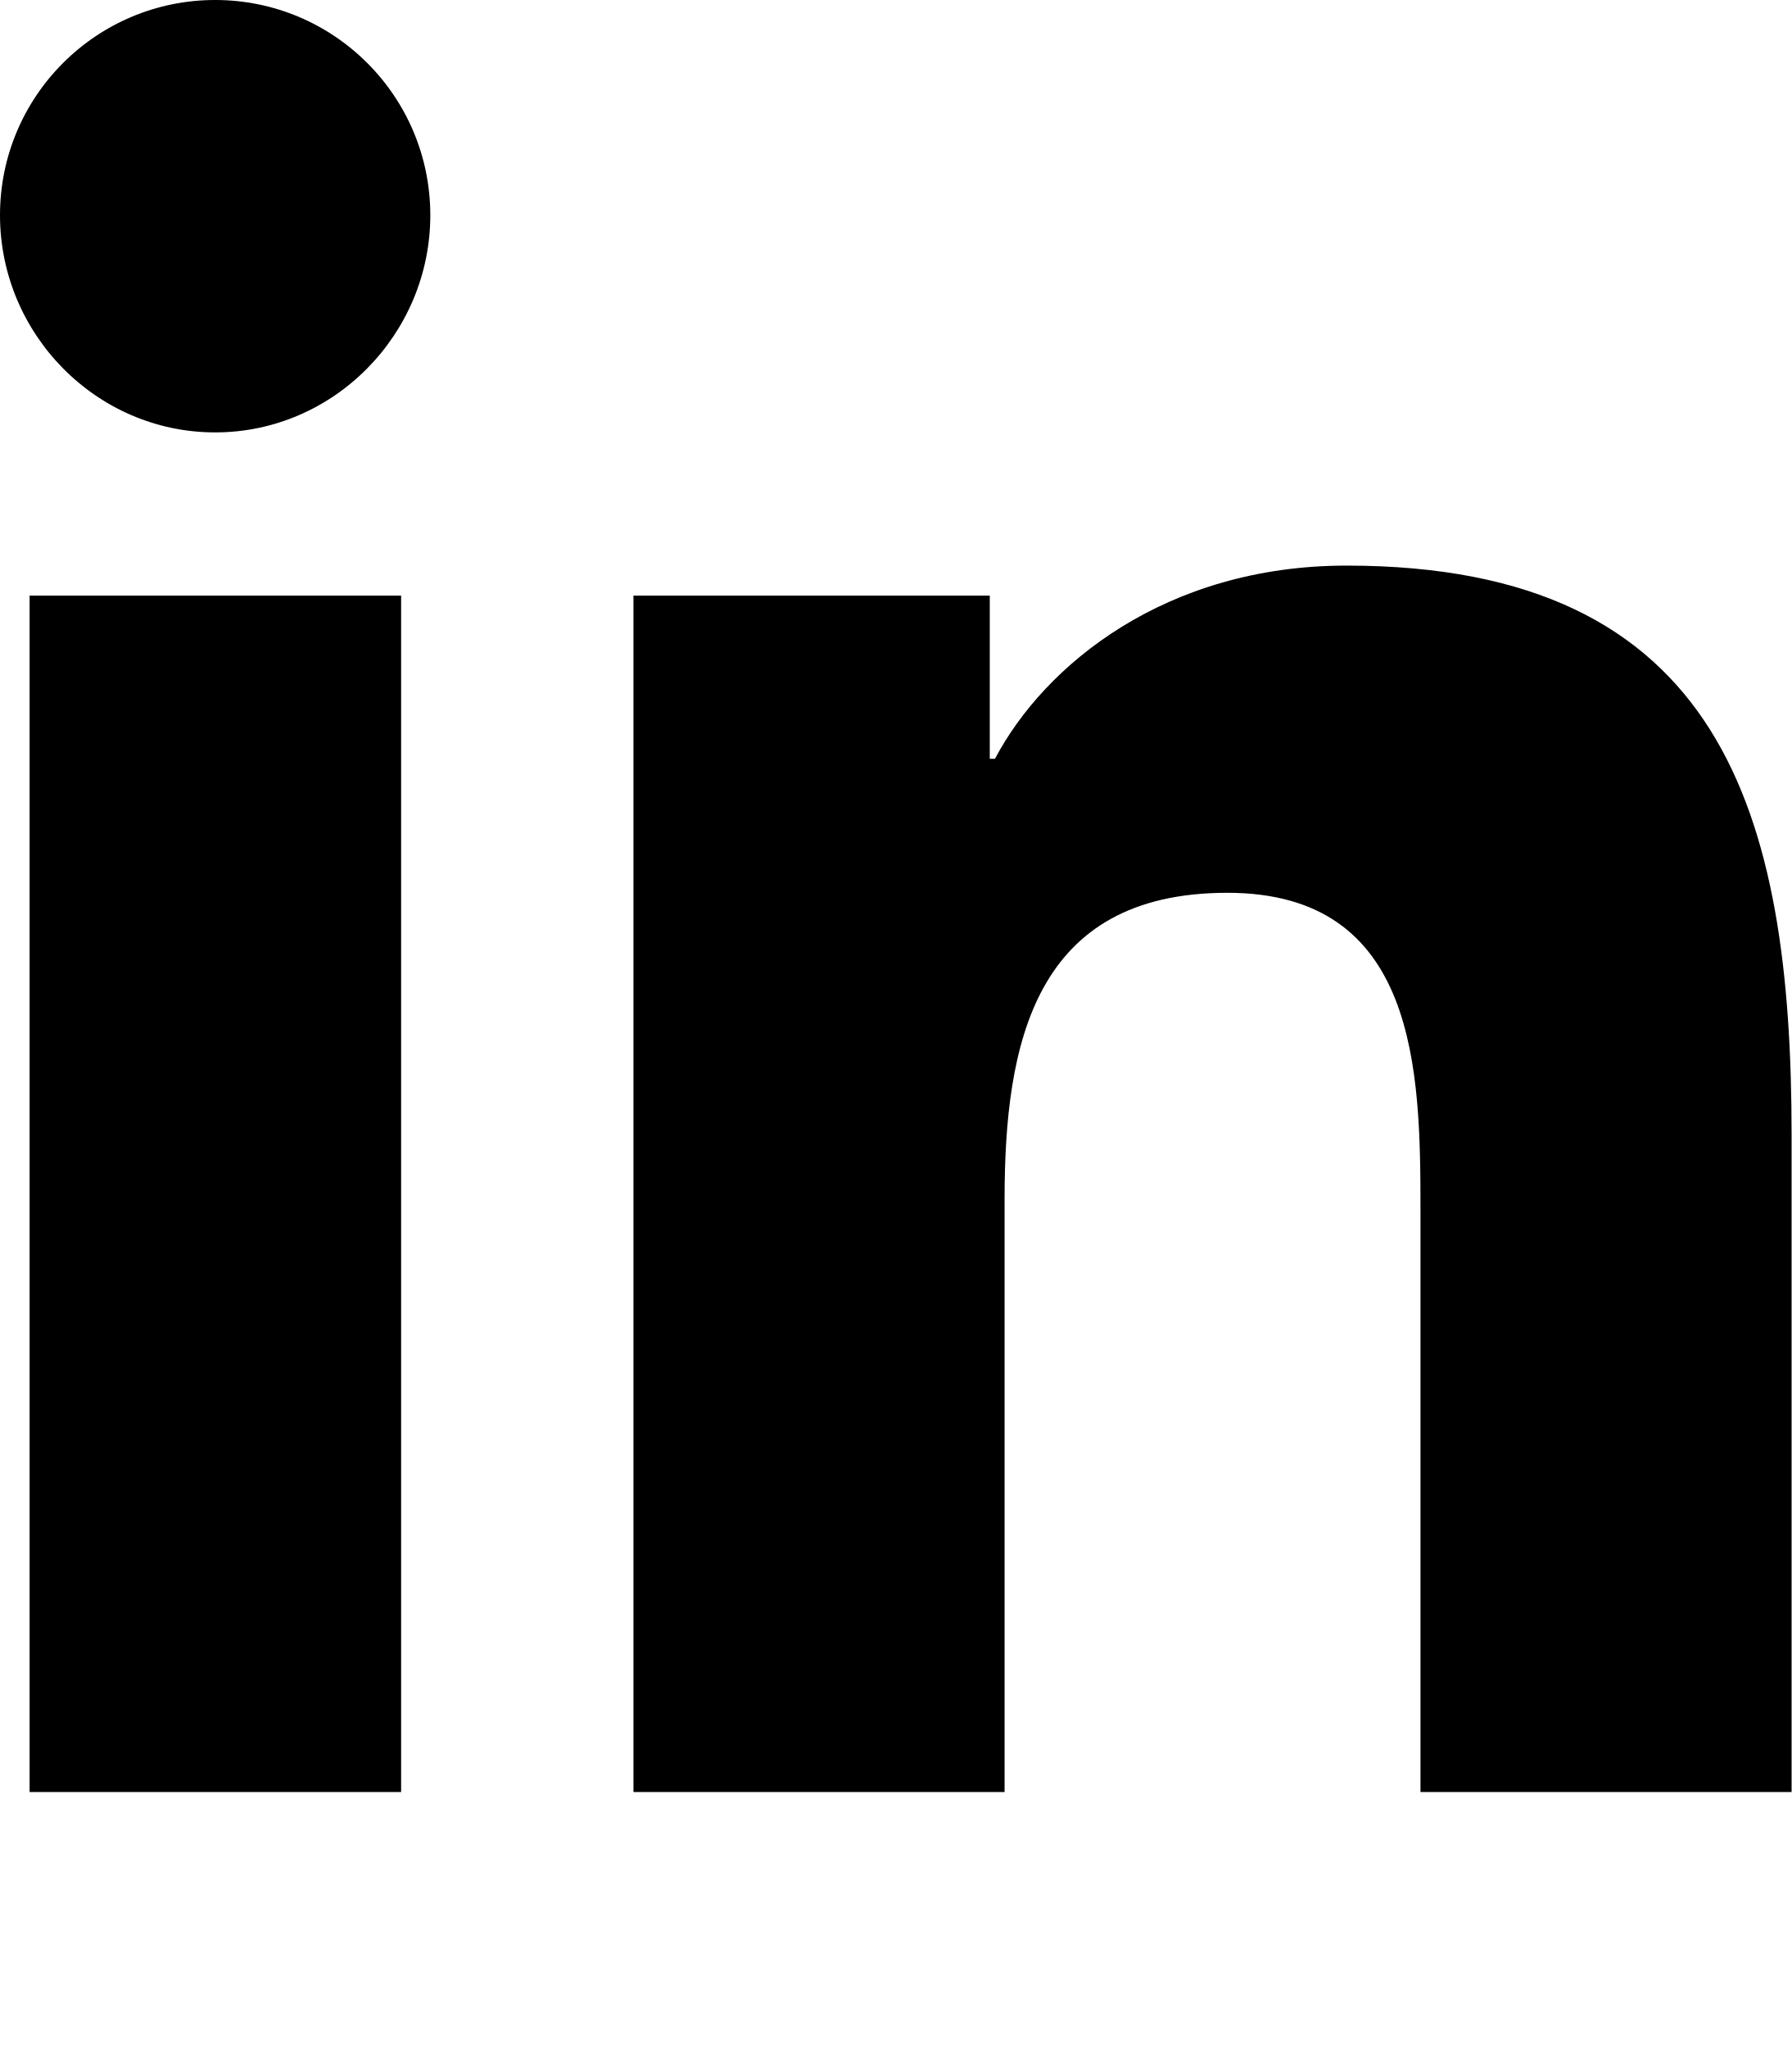
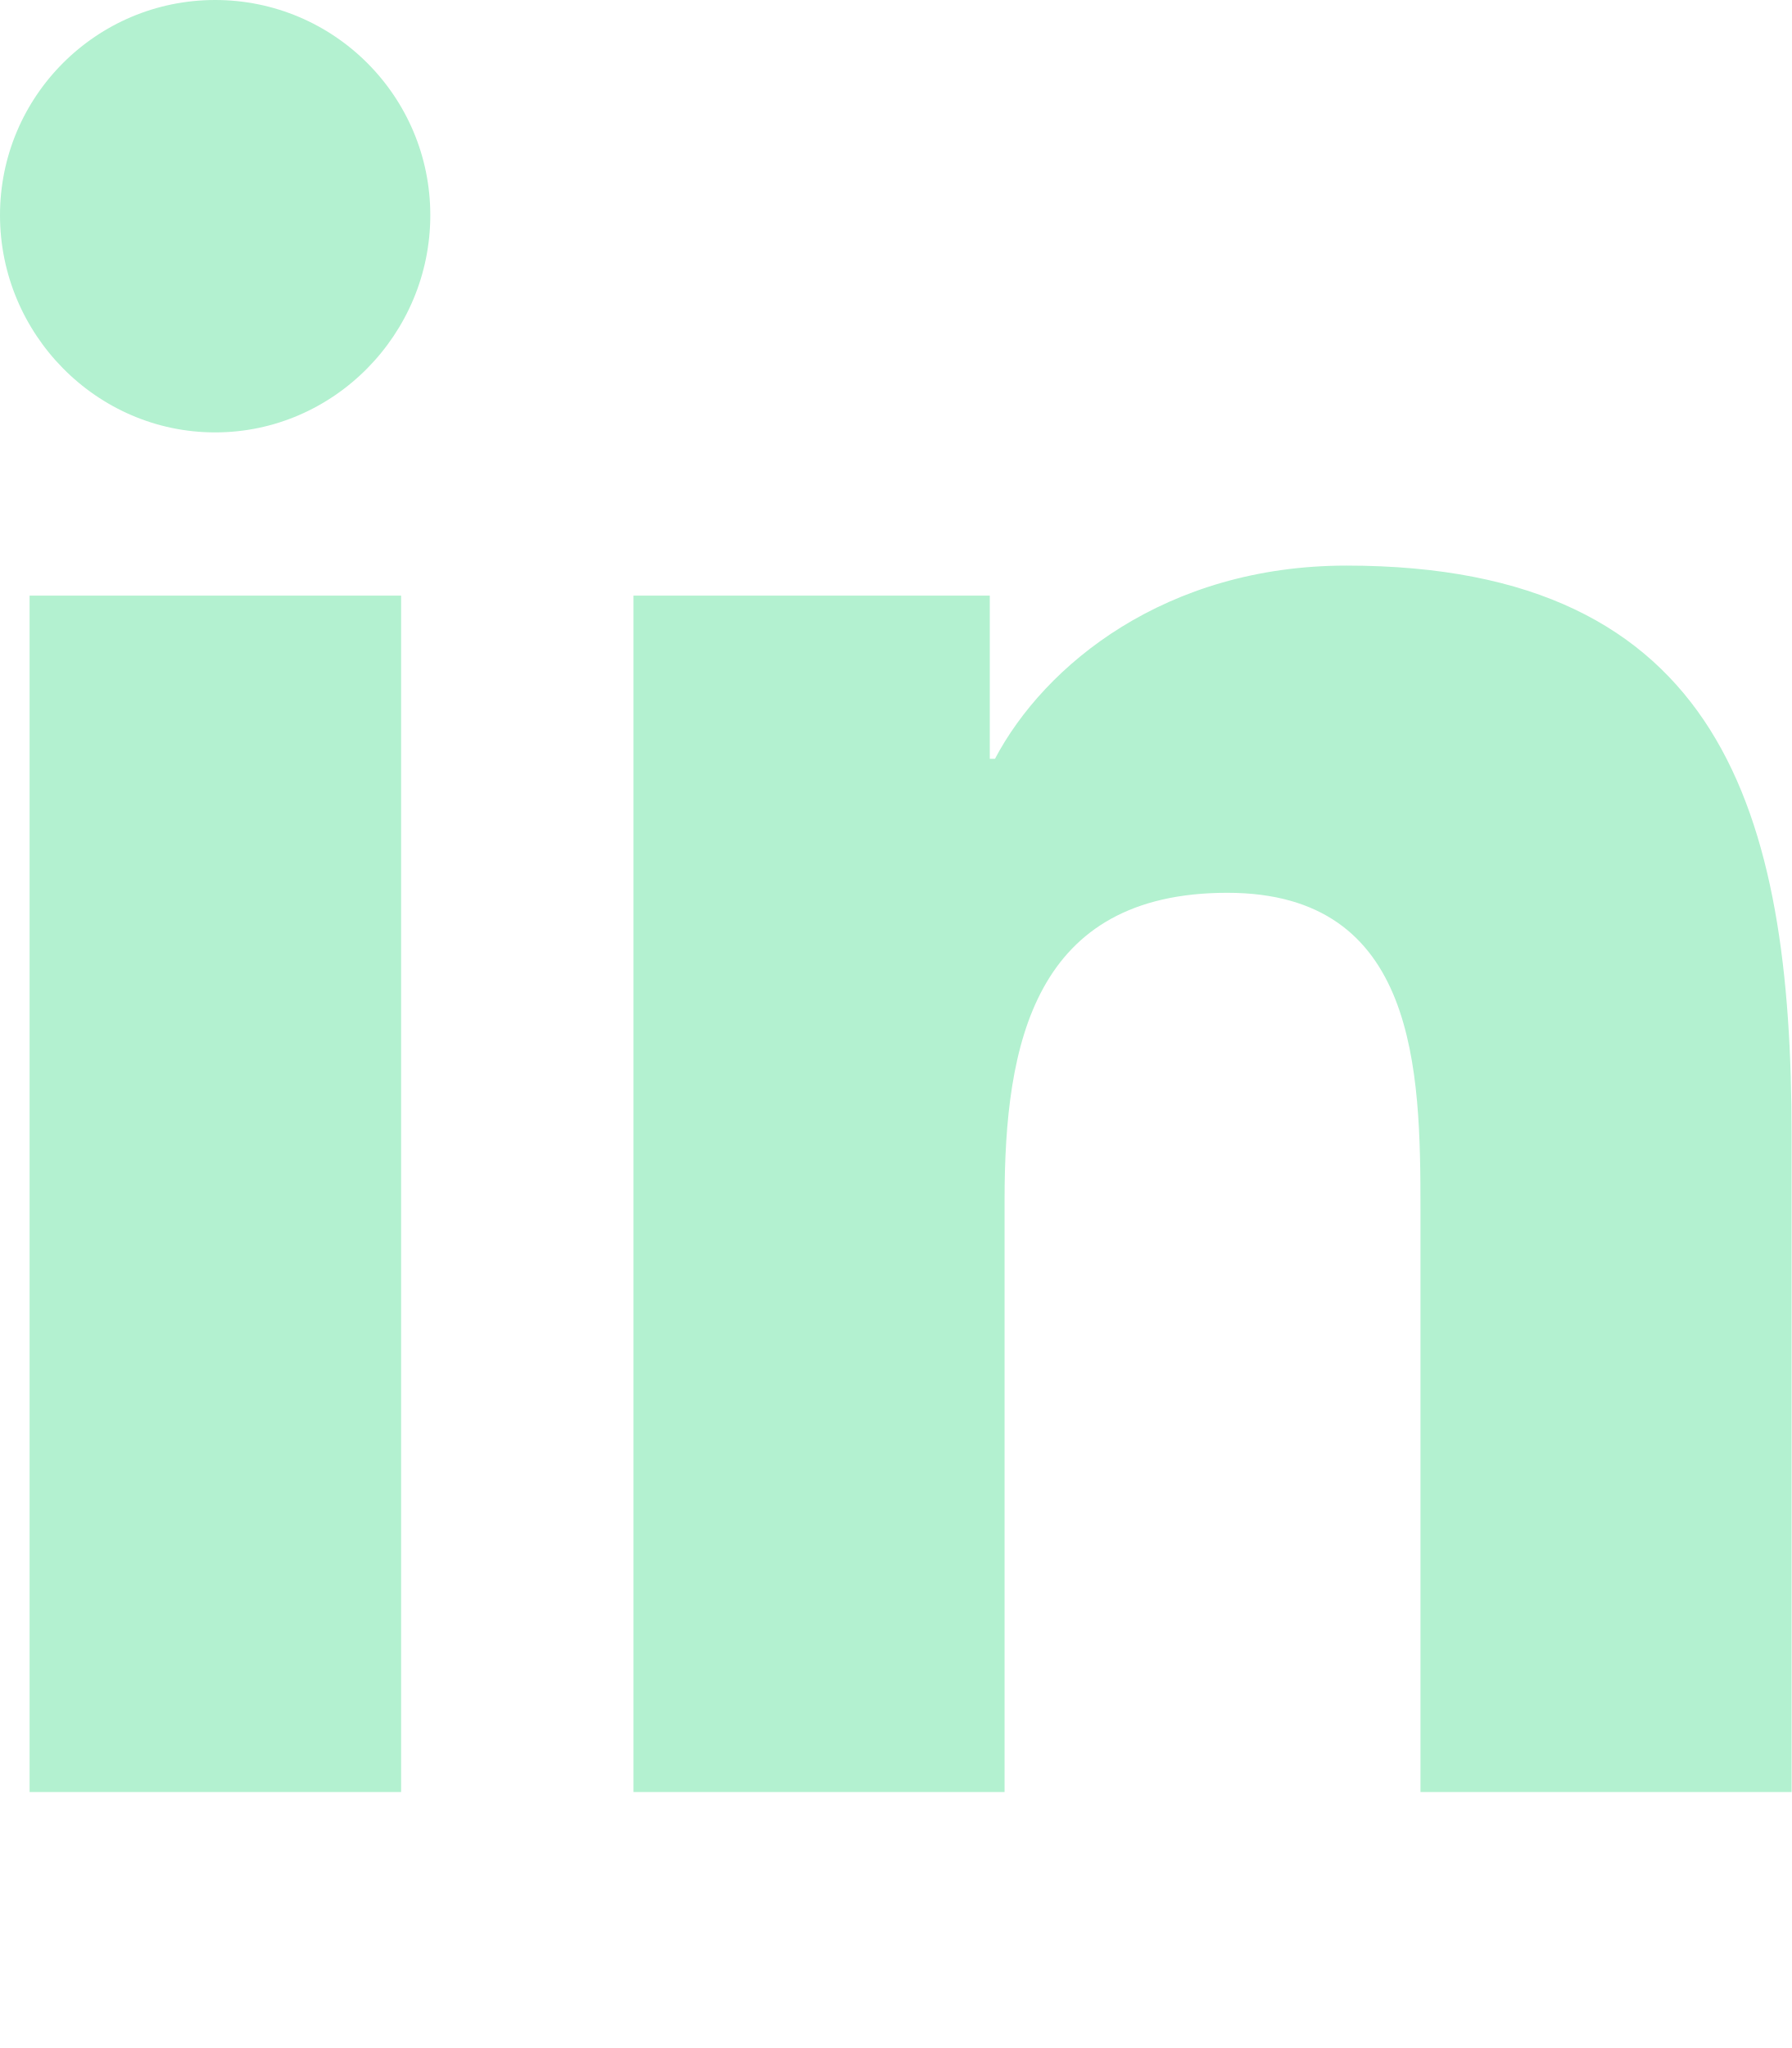
<svg xmlns="http://www.w3.org/2000/svg" viewBox="0 0 448 512">
-   <path d="M100.3 448H7.4V148.9h92.9zM53.8 108.1C24.1 108.1 0 83.5 0 53.8a53.8 53.8 0 0 1 107.6 0c0 29.7-24.1 54.3-53.8 54.3zM447.9 448h-92.7V302.4c0-34.7-.7-79.2-48.3-79.2-48.3 0-55.7 37.7-55.7 76.7V448h-92.8V148.9h89.1v40.8h1.3c12.4-23.5 42.7-48.3 87.9-48.3 94 0 111.3 61.9 111.3 142.3V448z" />
+   <path fill="#b3f1d0" d="M100.3 448H7.4V148.9h92.9zM53.8 108.1C24.1 108.1 0 83.5 0 53.8a53.8 53.8 0 0 1 107.6 0c0 29.7-24.1 54.3-53.8 54.3zM447.9 448h-92.7V302.4c0-34.7-.7-79.2-48.3-79.2-48.3 0-55.7 37.7-55.7 76.7V448h-92.8V148.9h89.1v40.8h1.3c12.4-23.5 42.7-48.3 87.9-48.3 94 0 111.3 61.9 111.3 142.3V448z" />
</svg>
